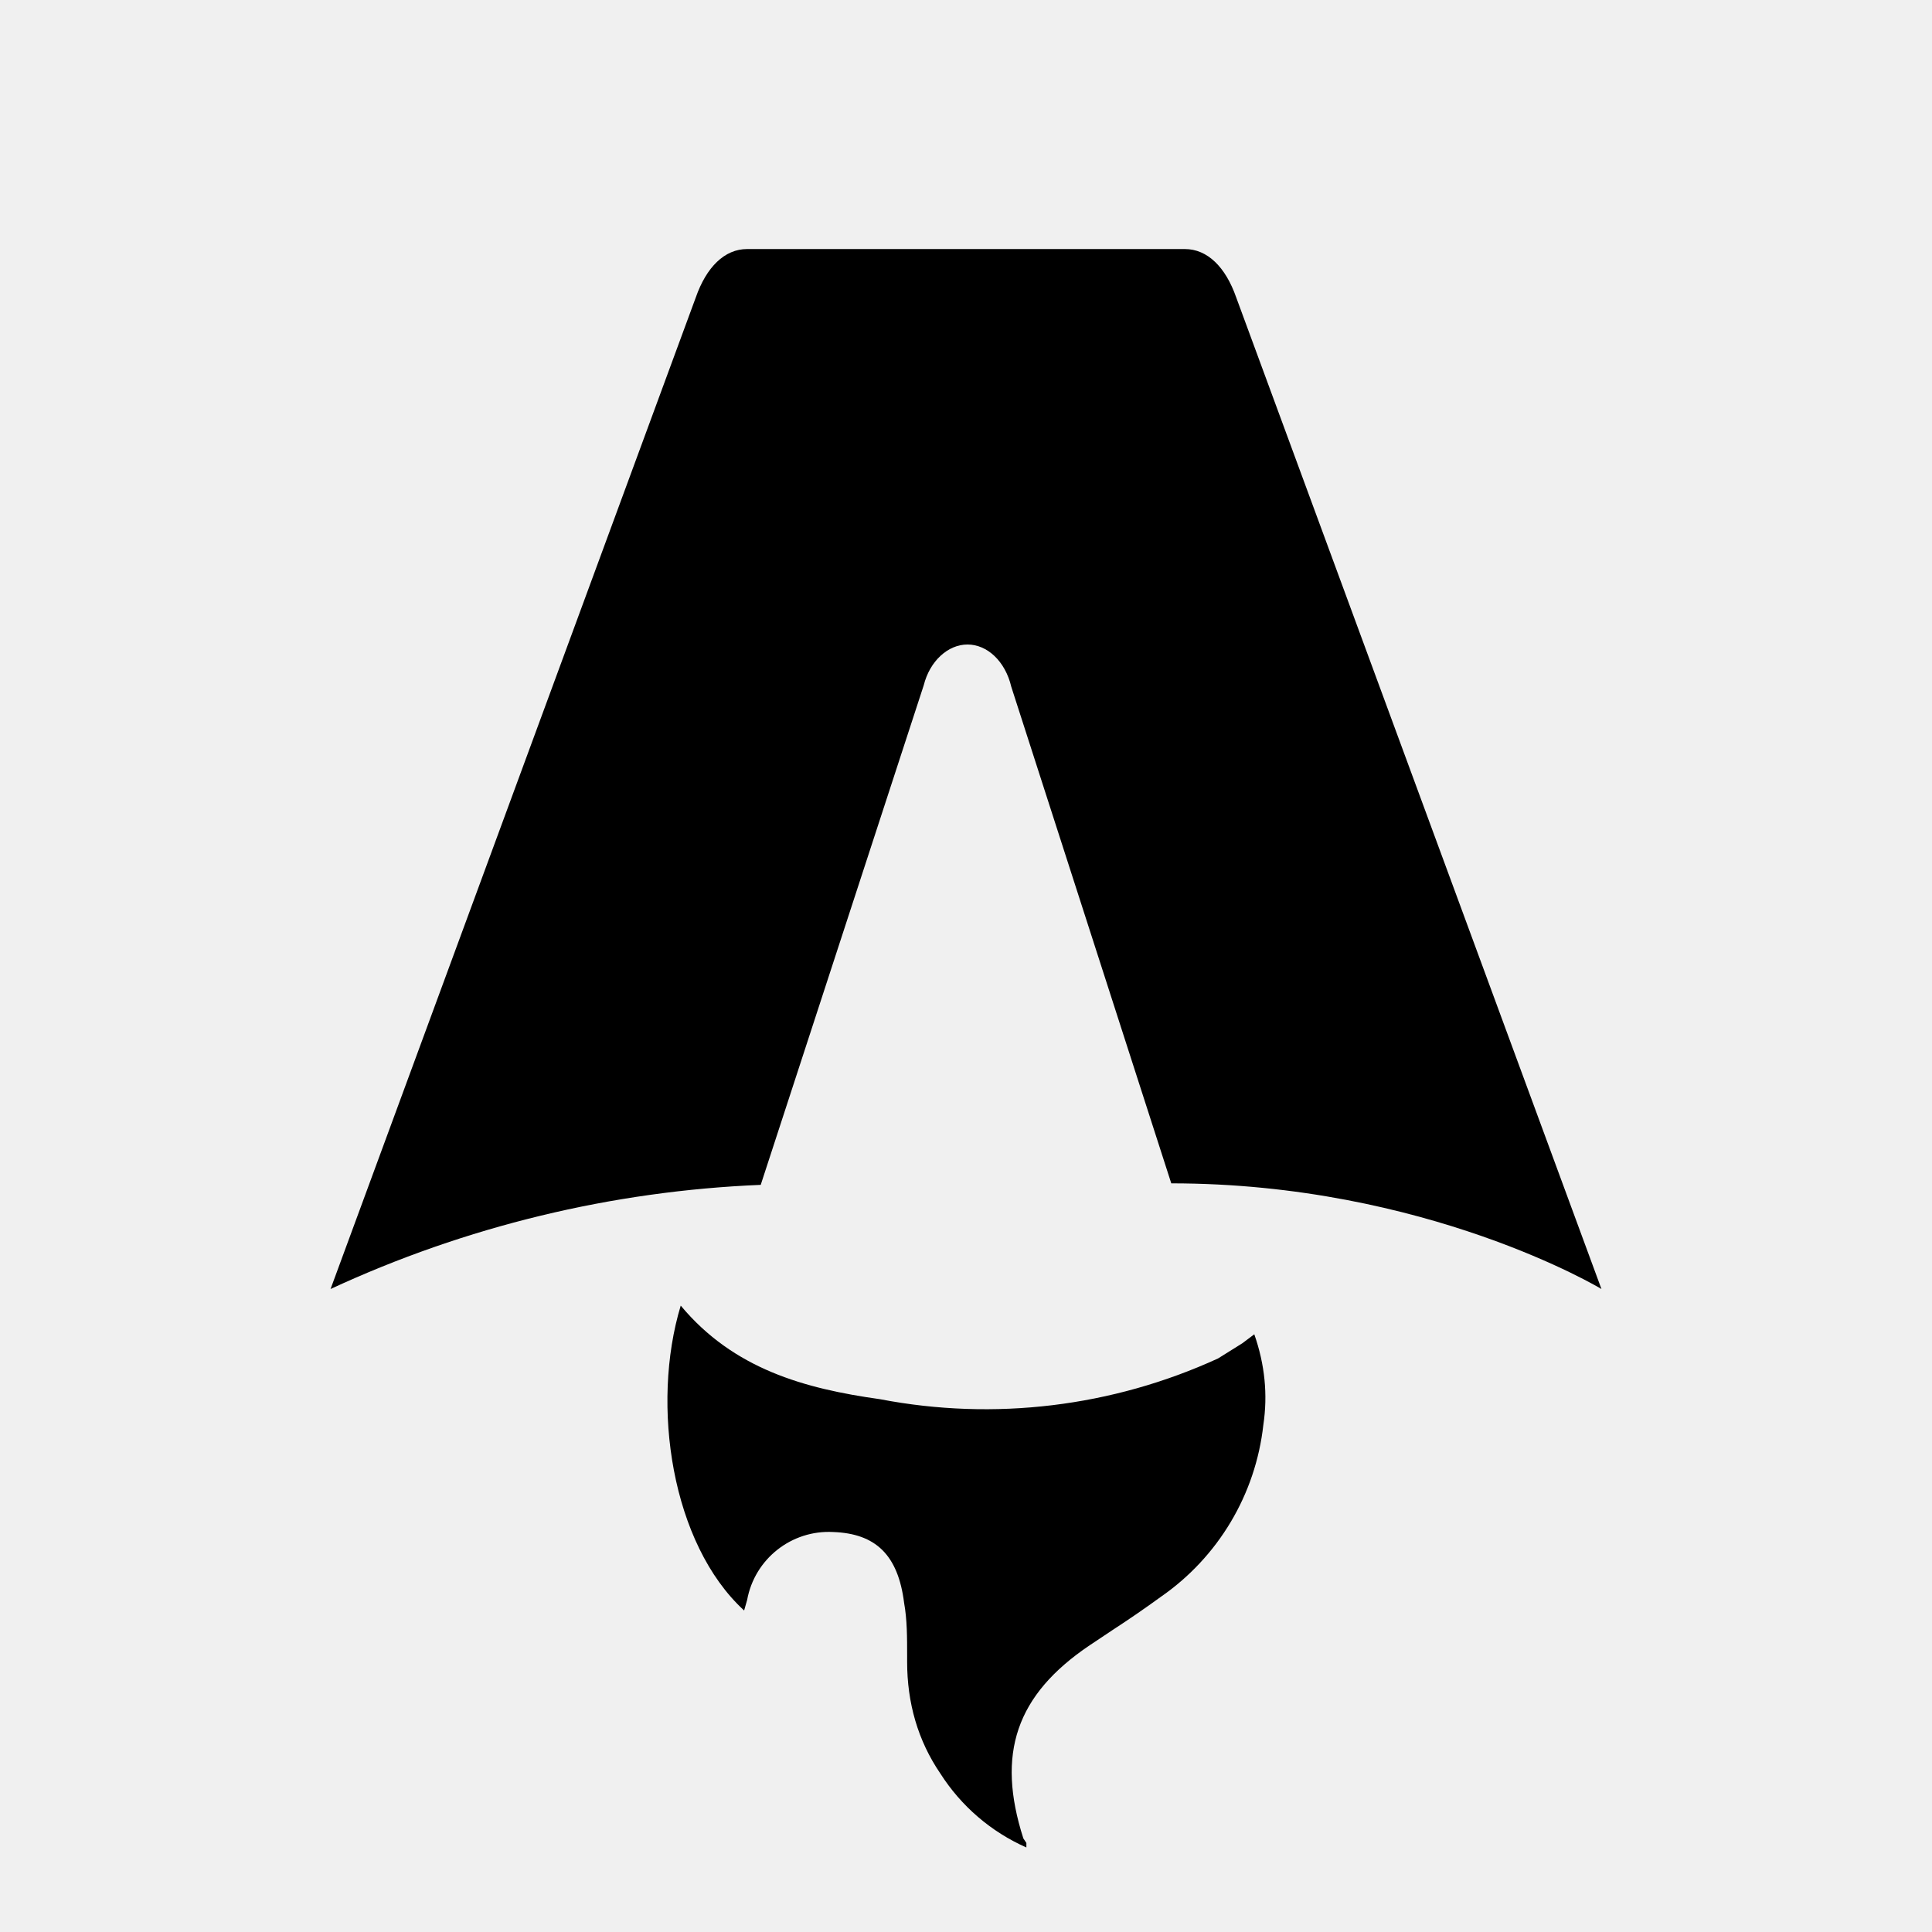
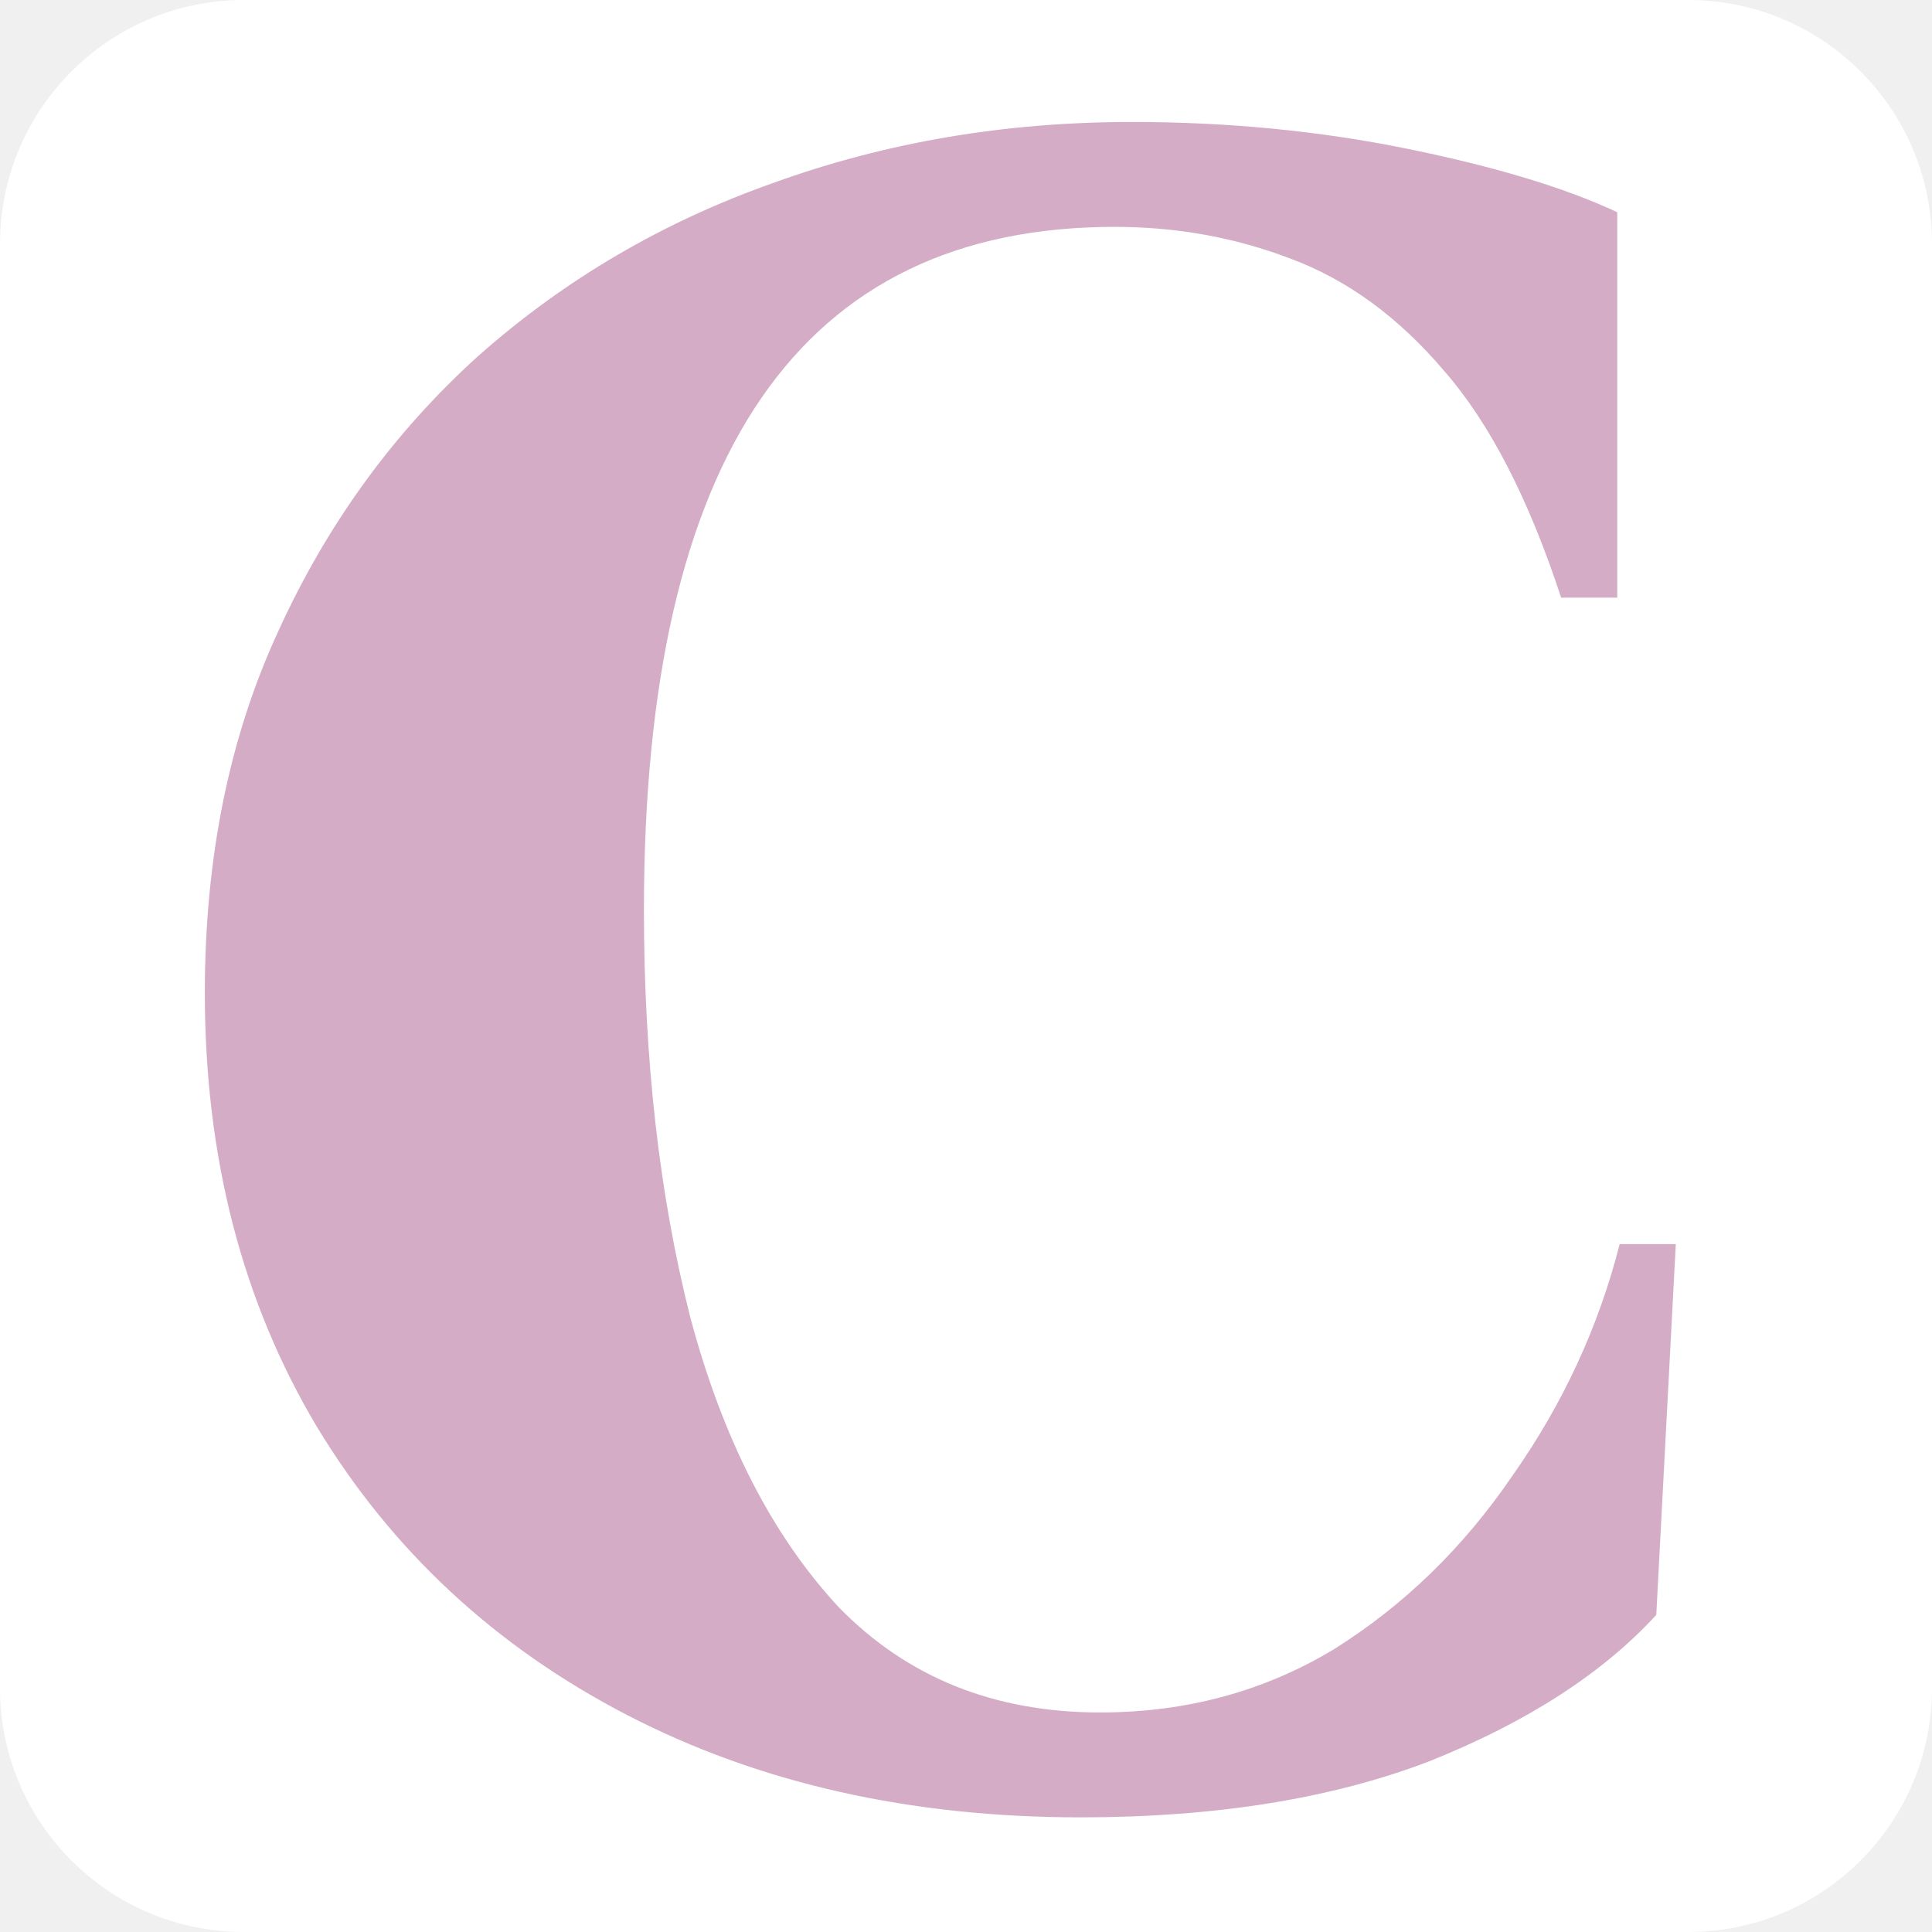
- <svg xmlns="http://www.w3.org/2000/svg" fill="none" viewBox="0 0 128 128">
-   <path d="M50.4 78.5a75.1 75.1 0 0 0-28.5 6.9l24.2-65.7c.7-2 1.9-3.2 3.4-3.2h29c1.5 0 2.7 1.2 3.4 3.2l24.2 65.7s-11.6-7-28.5-7L67 45.5c-.4-1.7-1.6-2.8-2.9-2.8-1.3 0-2.5 1.1-2.9 2.7L50.4 78.5Zm-1.1 28.2Zm-4.2-20.2c-2 6.6-.6 15.8 4.2 20.2a17.5 17.5 0 0 1 .2-.7 5.5 5.5 0 0 1 5.7-4.5c2.8.1 4.3 1.5 4.7 4.7.2 1.1.2 2.3.2 3.5v.4c0 2.7.7 5.2 2.2 7.4a13 13 0 0 0 5.7 4.9v-.3l-.2-.3c-1.8-5.6-.5-9.5 4.4-12.8l1.5-1a73 73 0 0 0 3.2-2.2 16 16 0 0 0 6.8-11.4c.3-2 .1-4-.6-6l-.8.6-1.6 1a37 37 0 0 1-22.4 2.7c-5-.7-9.7-2-13.2-6.2Z" />
-   <style>
-         path { fill: #000; }
-         @media (prefers-color-scheme: dark) {
-             path { fill: #FFF; }
-         }
-     </style>
+ <svg xmlns="http://www.w3.org/2000/svg" width="396" height="396" viewBox="0 0 396 396" fill="none">
+   <rect width="396" height="396" rx="50" fill="white" />
+   <path d="M221.486 372.5C186.486 372.5 155.486 365.5 128.486 351.5C101.486 337.5 80.32 317.833 64.986 292.5C49.653 266.833 41.986 237.167 41.986 203.5C41.986 175.833 46.986 151.167 56.986 129.5C66.986 107.5 80.653 88.667 97.986 73C115.653 57.333 135.82 45.5 158.486 37.5C181.486 29.167 205.986 25 231.986 25C251.653 25 270.486 26.833 288.486 30.5C306.486 34.167 320.82 38.5 331.486 43.5V122.5H319.986C313.32 102.167 305.32 86.667 295.986 76C286.653 65 276.153 57.333 264.486 53C253.153 48.667 241.153 46.5 228.486 46.5C164.153 46.5 131.986 93.167 131.986 186.5C131.986 217.167 135.153 245 141.486 270C148.153 295 158.32 314.833 171.986 329.5C185.986 343.833 203.82 351 225.486 351C243.153 351 259.153 346.667 273.486 338C287.82 329 299.986 317.167 309.986 302.5C320.32 287.833 327.653 272 331.986 255H343.486L339.486 331C328.486 343 312.986 353 292.986 361C272.986 368.667 249.153 372.5 221.486 372.5Z" fill="#D4ACC5" />
</svg>
